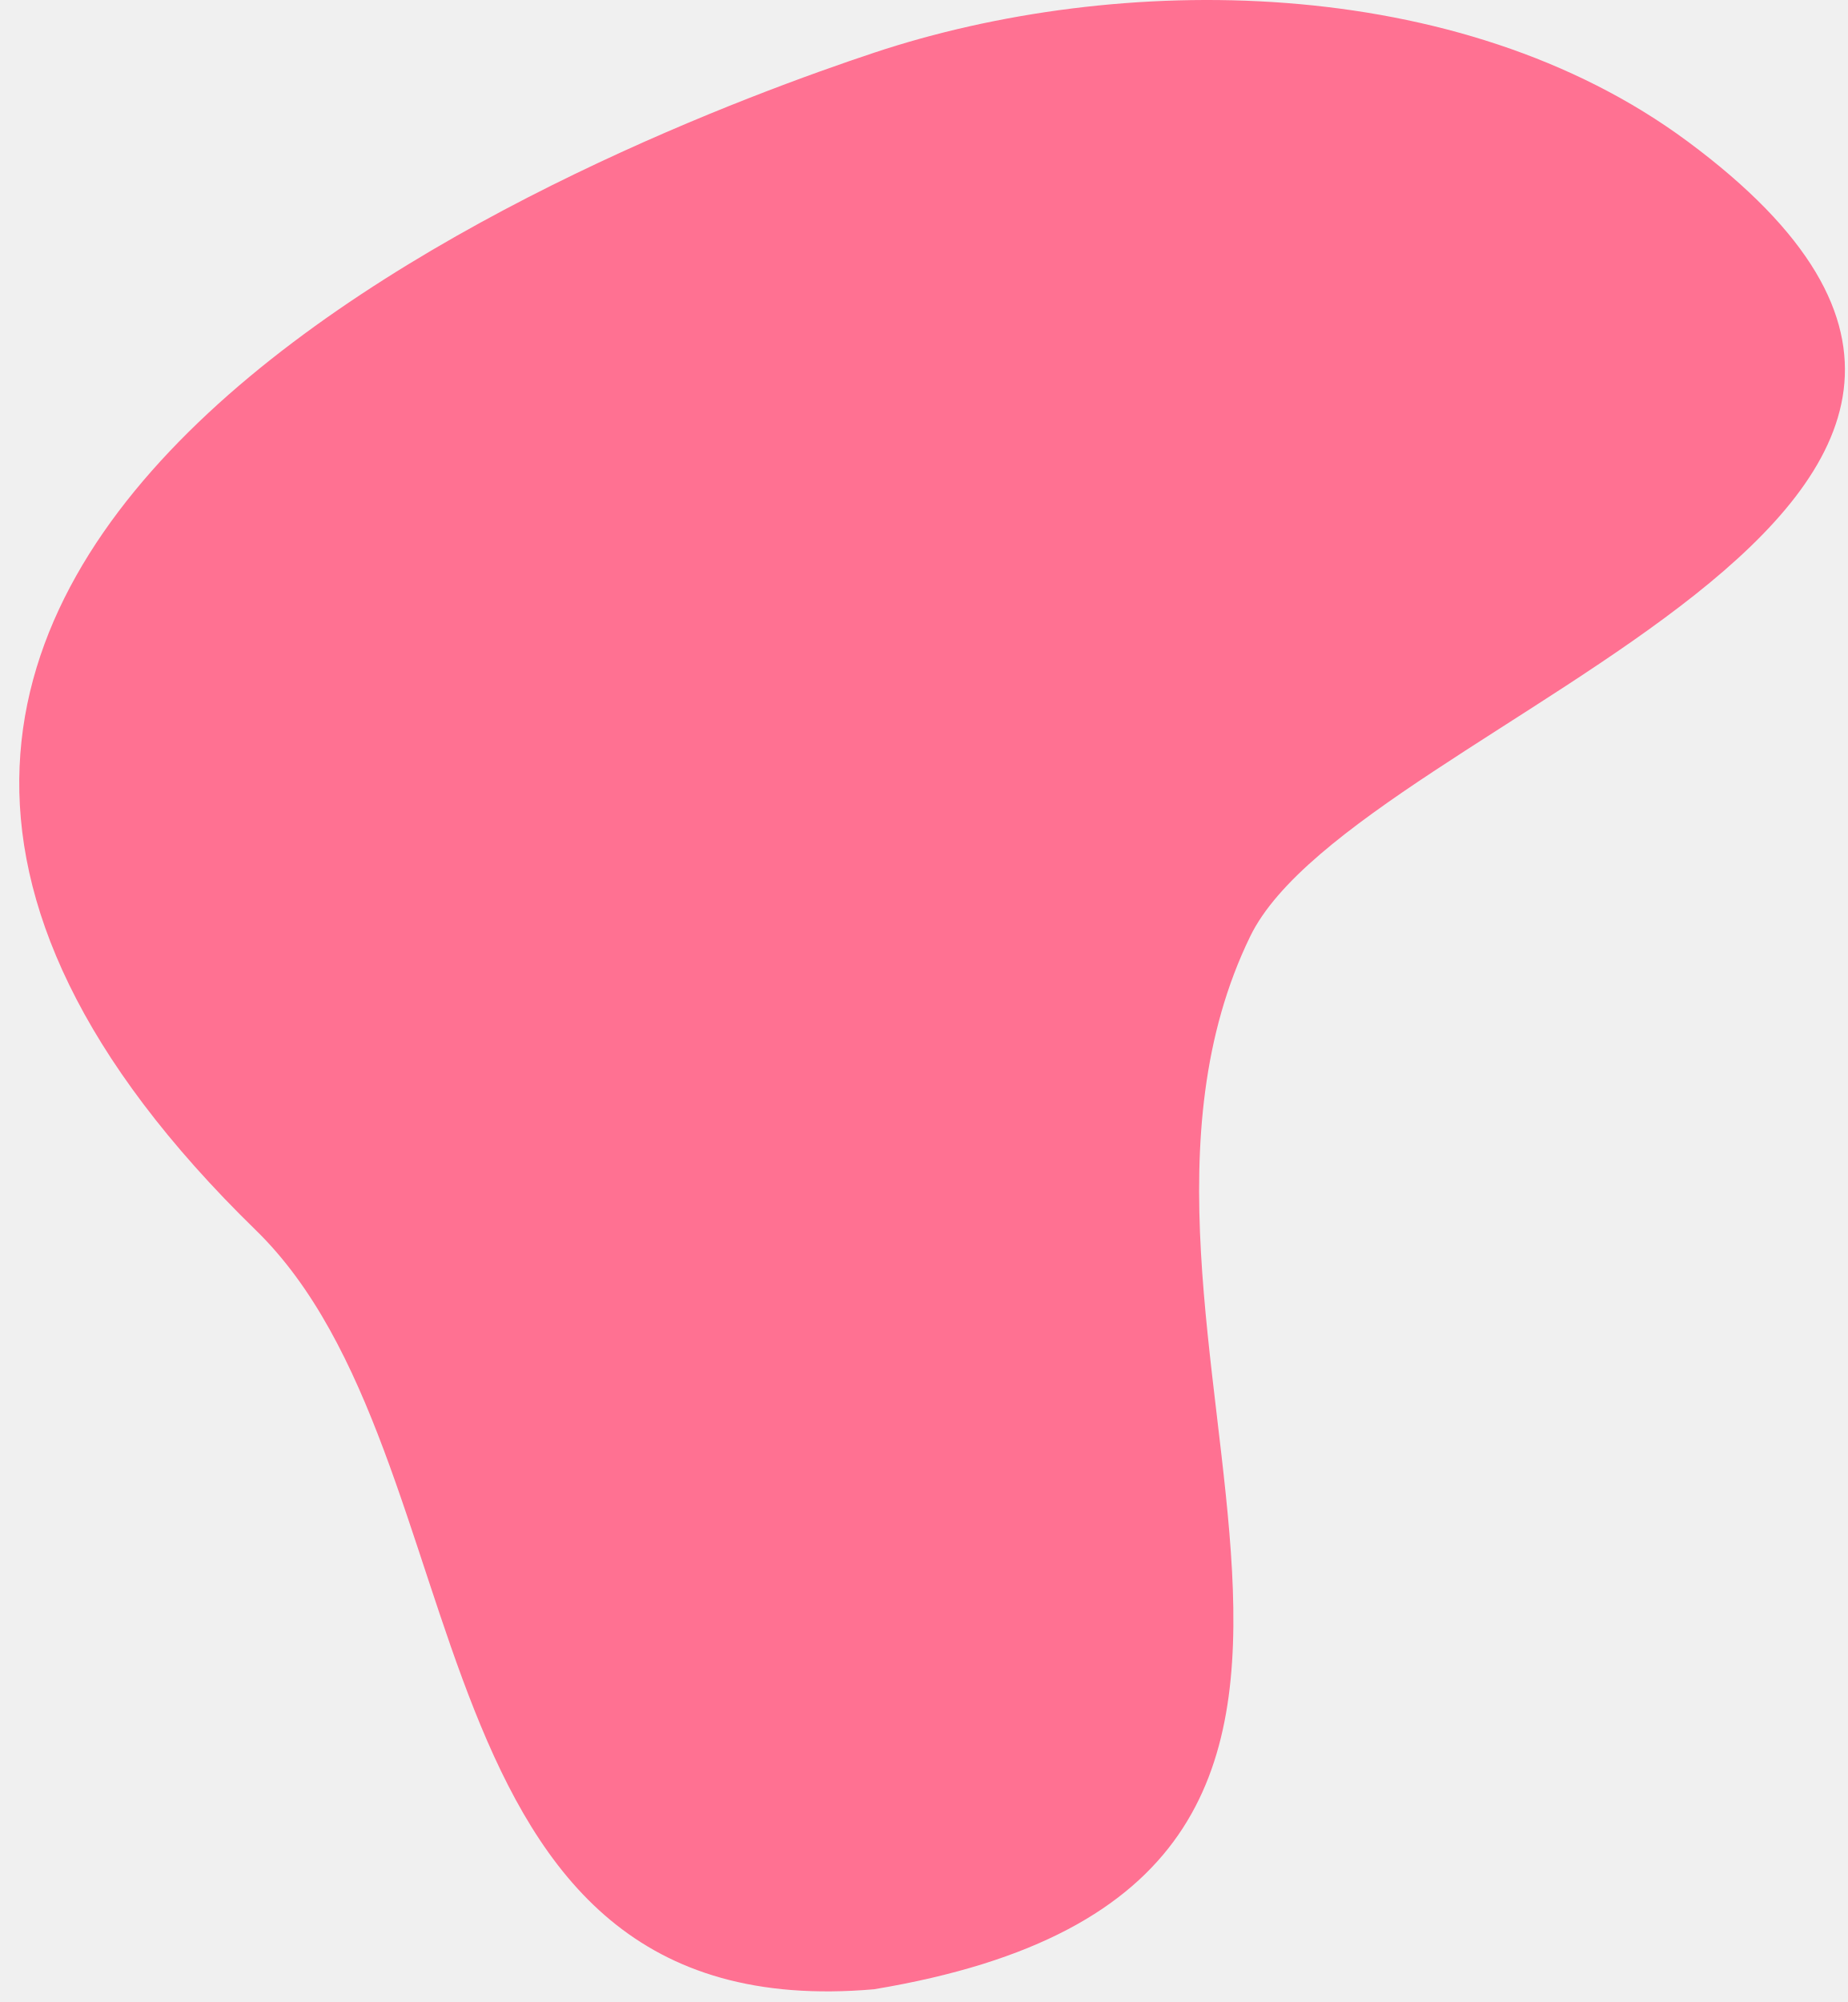
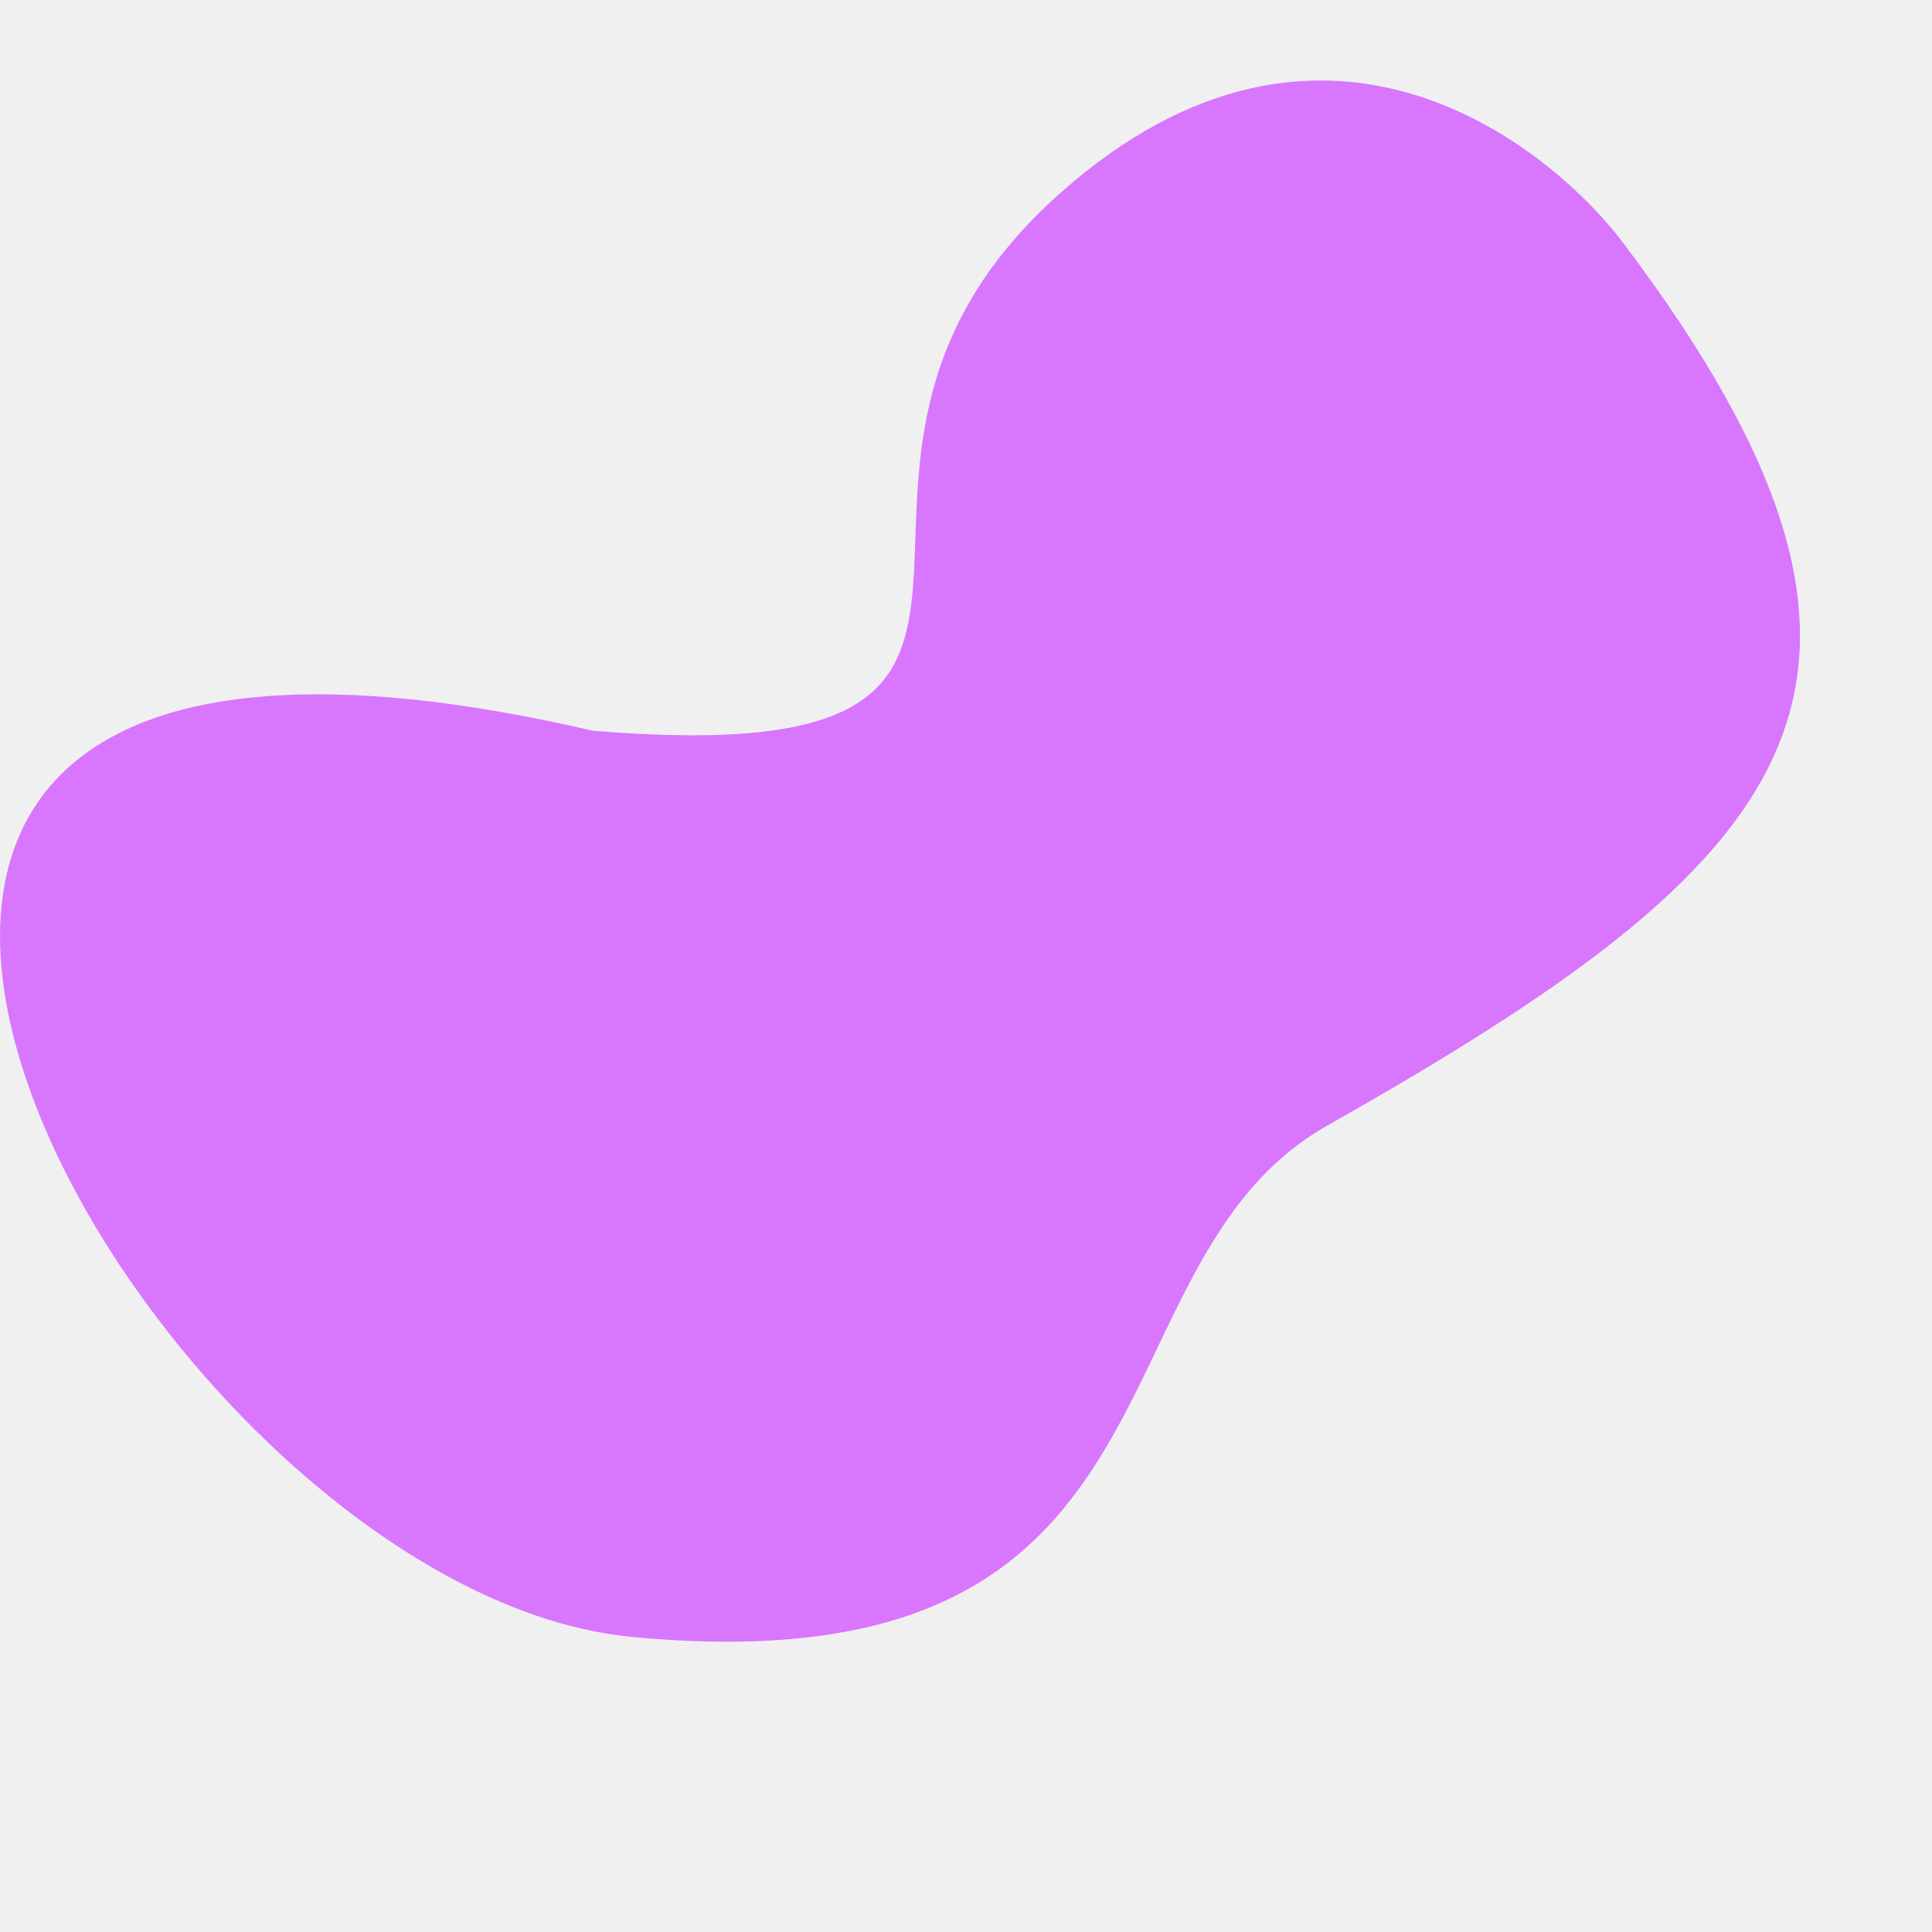
- <svg xmlns="http://www.w3.org/2000/svg" width="48px" height="52px" viewBox="0 0 48 52" version="1.1">
+ <svg xmlns="http://www.w3.org/2000/svg" width="24px" height="24px" viewBox="0 0 24 24" version="1.1">
  <defs />
-   <g id="Final-concept" stroke="none" stroke-width="1" fill="none" fill-rule="evenodd">
-     <g id="main-paig_1" transform="translate(-676, -752)" fill-rule="nonzero">
-       <g id="categories" transform="translate(653, 125)">
-         <g id="#5" transform="translate(0, 604)">
-           <g id="icon/furniture" transform="translate(16, 23)">
-             <rect id="Rectangle" fill="#FFFFFF" opacity="0" x="0" y="0" width="60" height="60" />
-             <path d="M29.707,1.369 C23.376,3.474 -4.739,14.034 13.646,31.953 C19.684,37.837 17.398,52.745 29.707,51.669 C46.478,48.88 34.473,34.602 39.478,24.32 C42.243,18.637 63.739,13.224 50.836,3.671 C44.883,-0.736 36.037,-0.736 29.707,1.369 Z" id="Path-8" fill="#FF7192" />
-           </g>
-         </g>
-       </g>
-     </g>
+   <g id="icon/furniture" stroke="none" stroke-width="1" fill="none" fill-rule="evenodd">
+     <rect id="Rectangle" fill="#FFFFFF" fill-rule="nonzero" opacity="0" x="0" y="0" width="24" height="24" />
+     <path d="M7.367,9.078 C14.211,9.637 9.188,5.926 13.179,2.391 C16.464,-0.518 19.29,1.857 20.166,3.02 C24.315,8.526 22.296,10.696 16.487,13.983 C13.43,15.714 14.966,21.03 7.816,20.331 C1.67,19.7 -5.951,5.987 7.367,9.078 Z" id="Path-9" fill="#D876FE" fill-rule="nonzero" />
  </g>
</svg>
